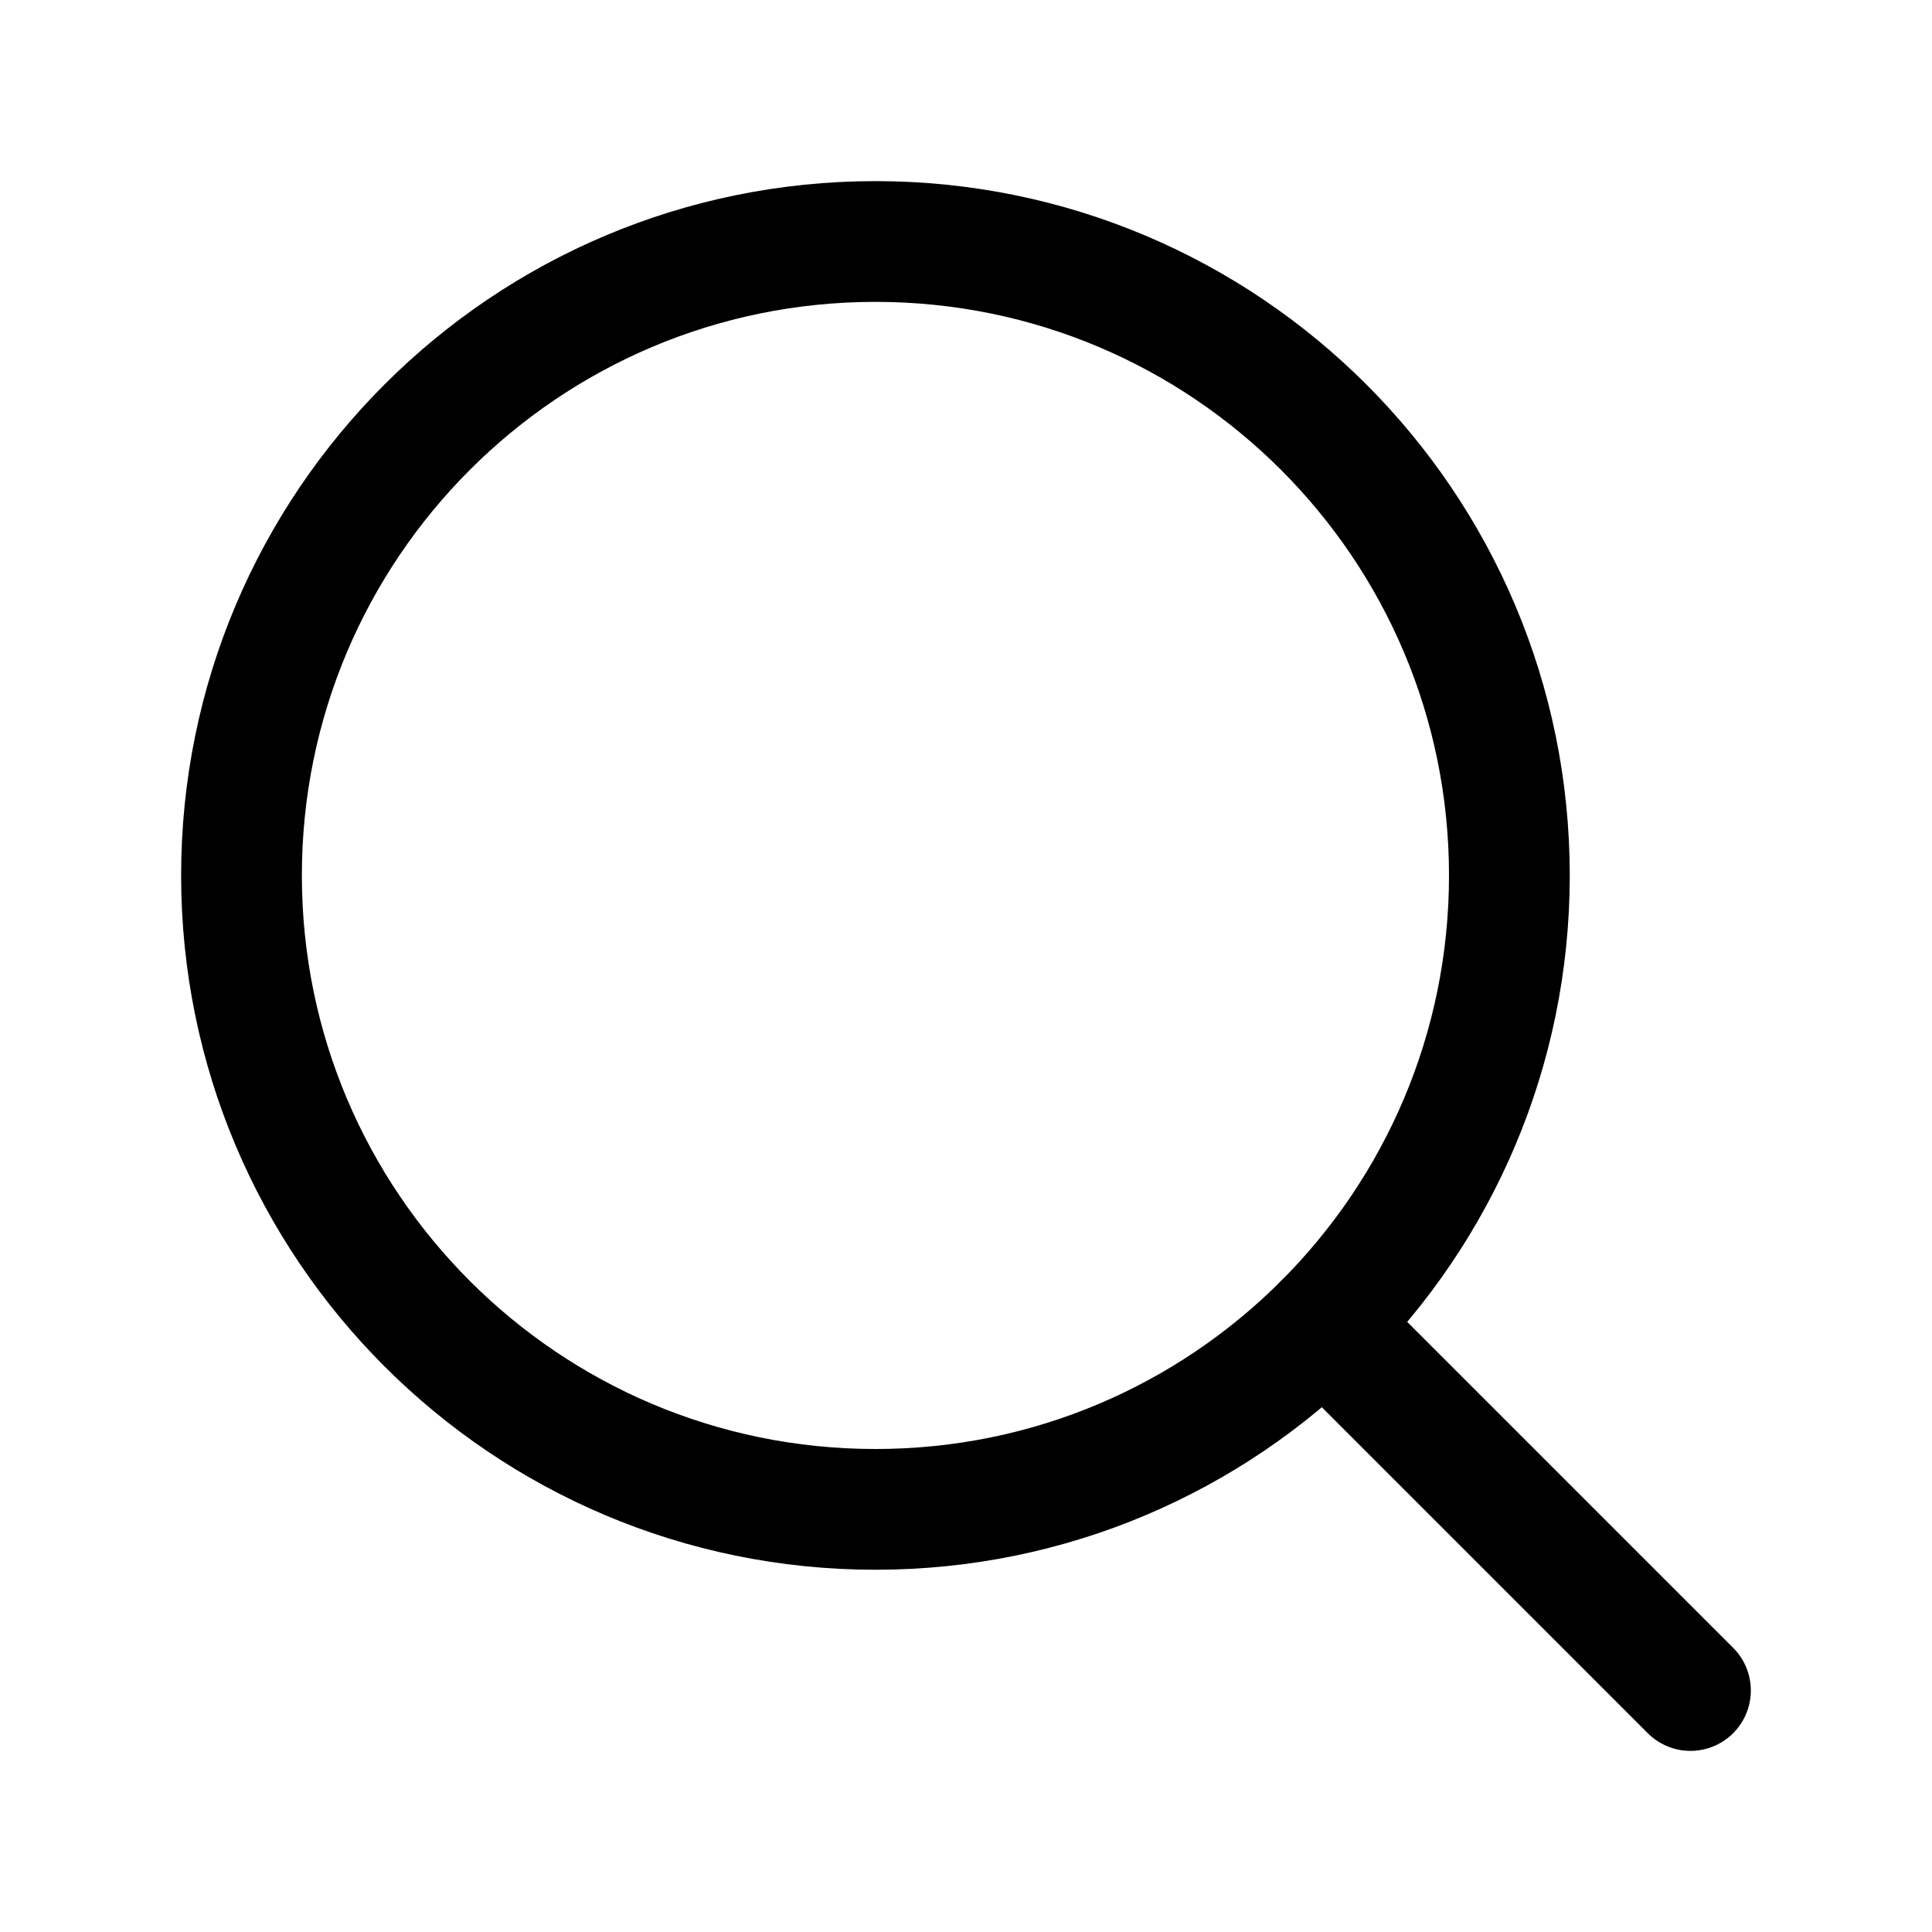
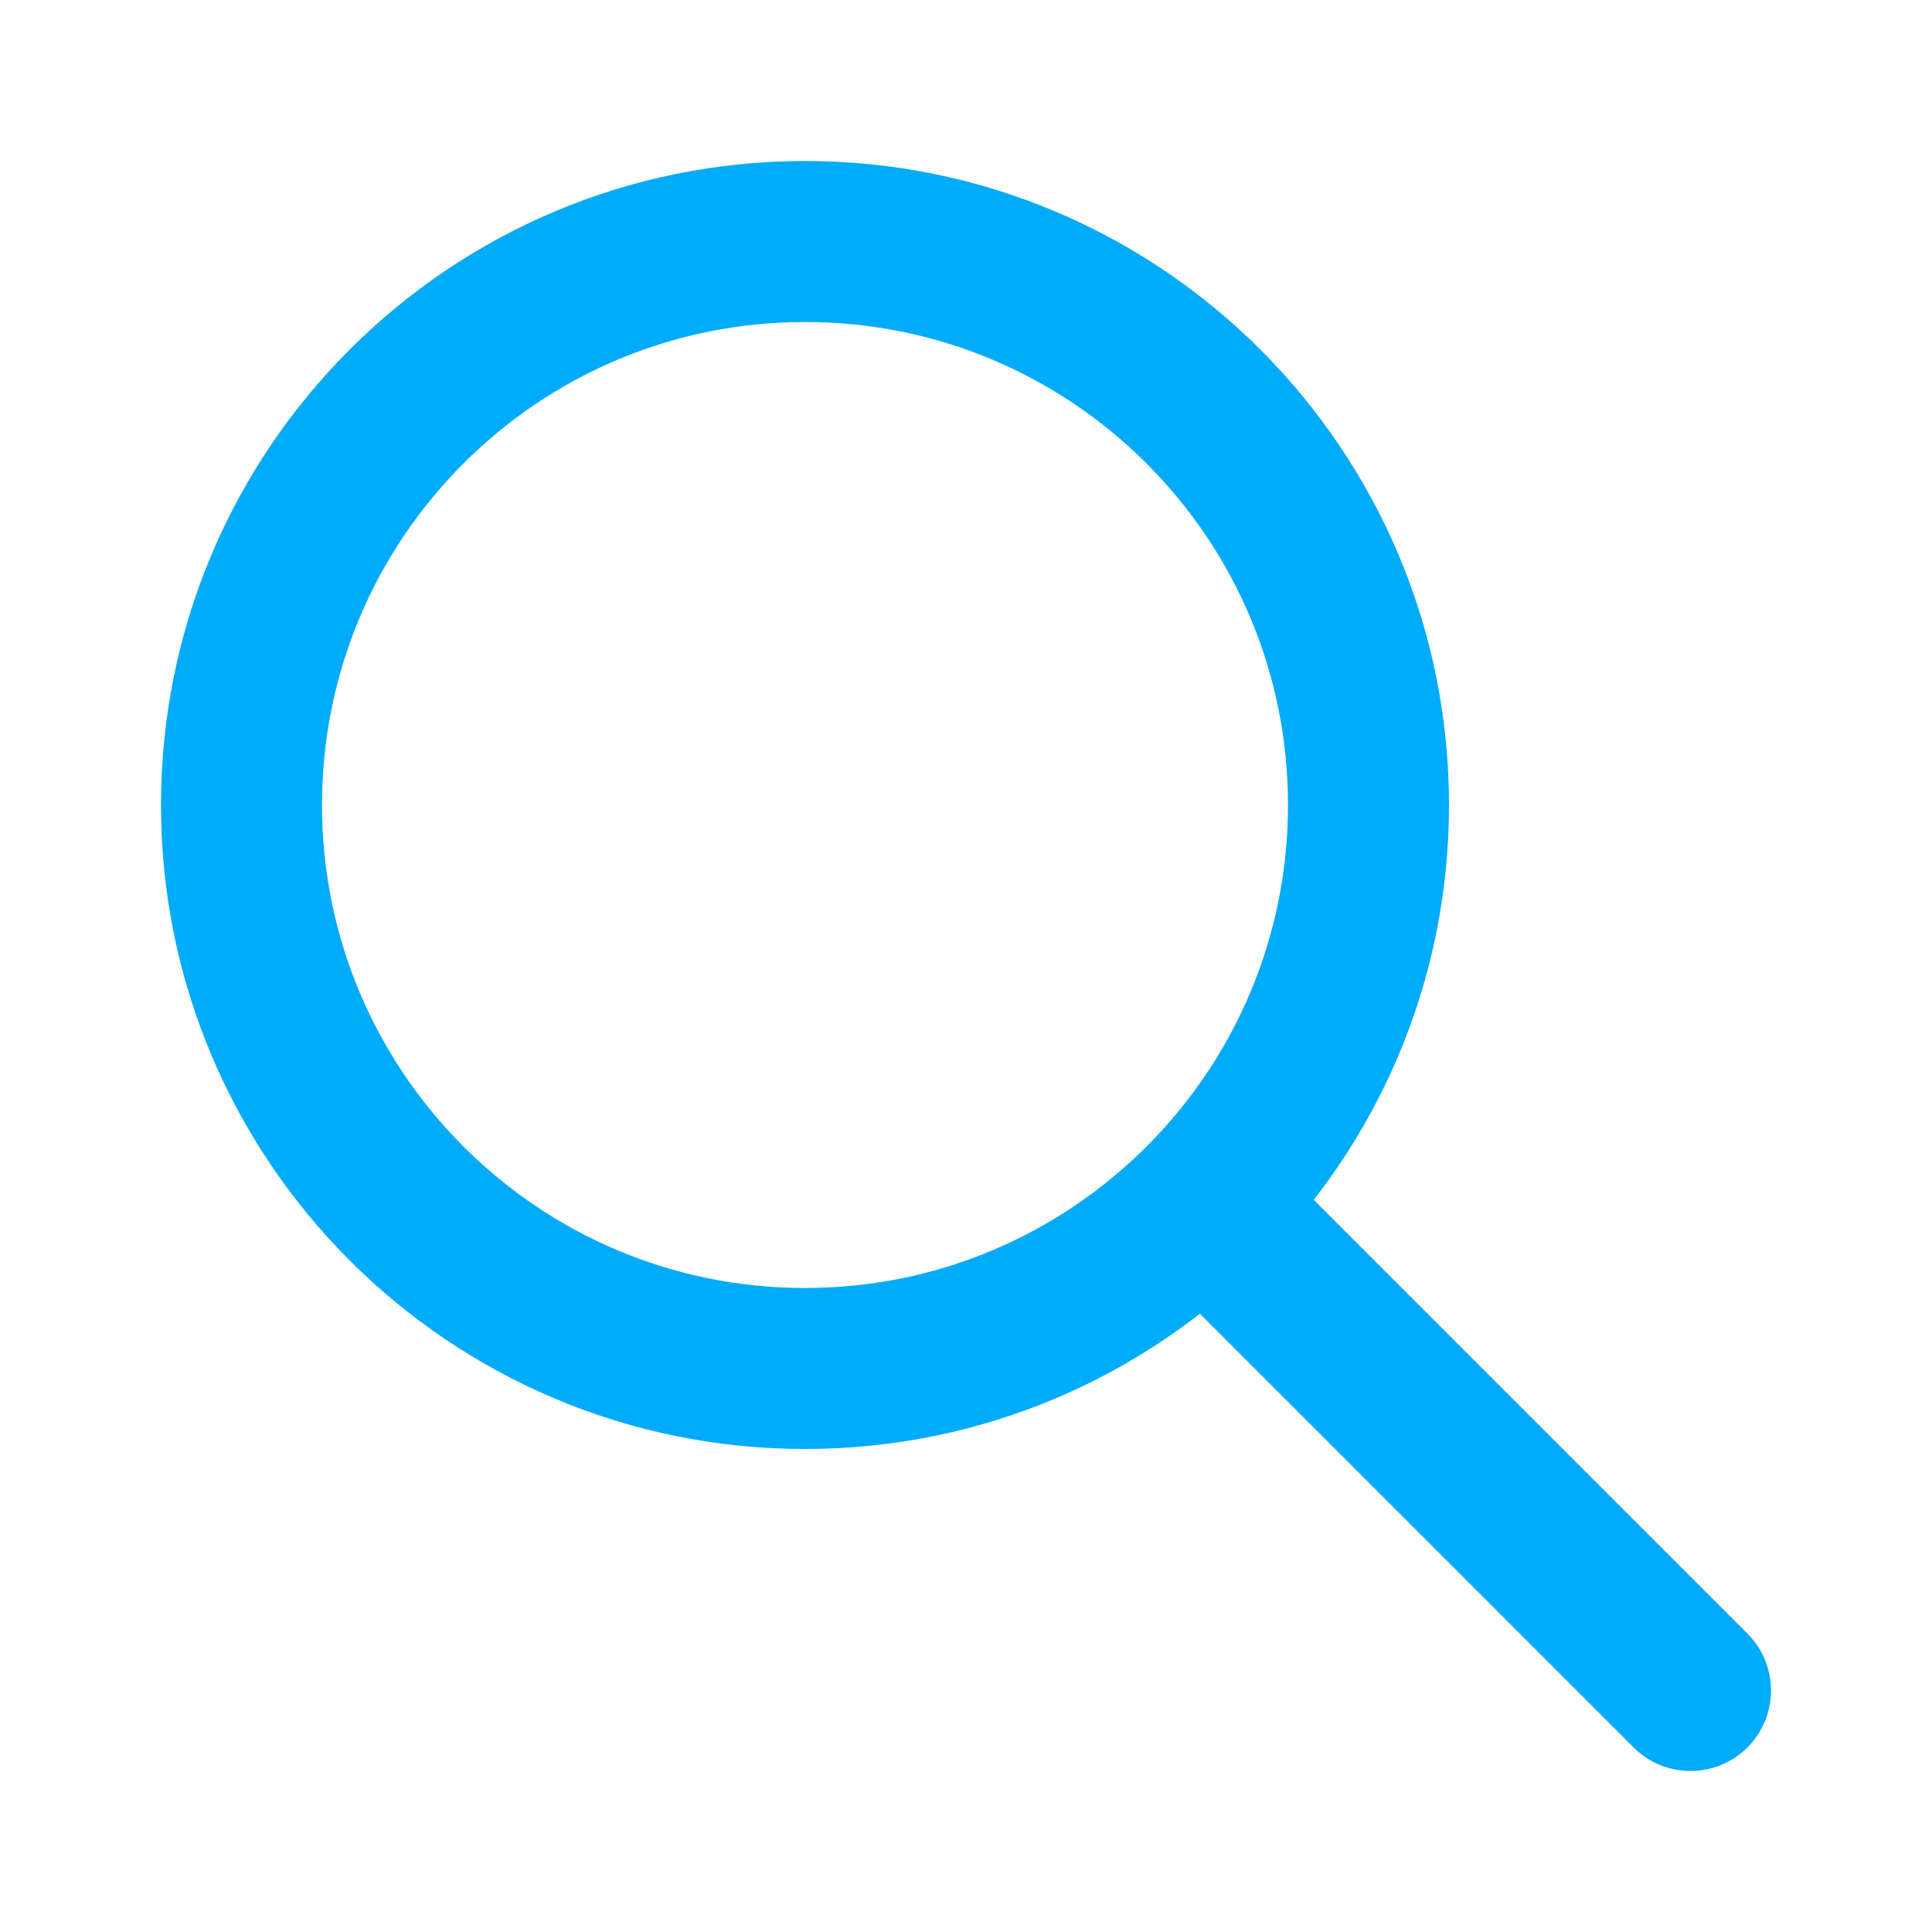
- <svg xmlns="http://www.w3.org/2000/svg" width="192" height="192" fill="#000000" viewBox="0 0 256 256">
-   <rect width="256" height="256" fill="none" />
-   <circle cx="116" cy="116" r="84" fill="none" stroke="#000000" stroke-linecap="round" stroke-linejoin="round" stroke-width="16" />
-   <line x1="175.394" y1="175.4" x2="223.994" y2="224.001" fill="none" stroke="#000000" stroke-linecap="round" stroke-linejoin="round" stroke-width="16" />
+ <svg xmlns="http://www.w3.org/2000/svg" class="icon icon-tabler icon-tabler-search" width="44" height="44" viewBox="0 0 24 24" stroke-width="2" stroke="#00abfb" fill="none" stroke-linecap="round" stroke-linejoin="round">
+   <path stroke="none" d="M0 0h24v24H0z" fill="none" />
+   <circle cx="10" cy="10" r="7" />
+   <line x1="21" y1="21" x2="15" y2="15" />
</svg>
